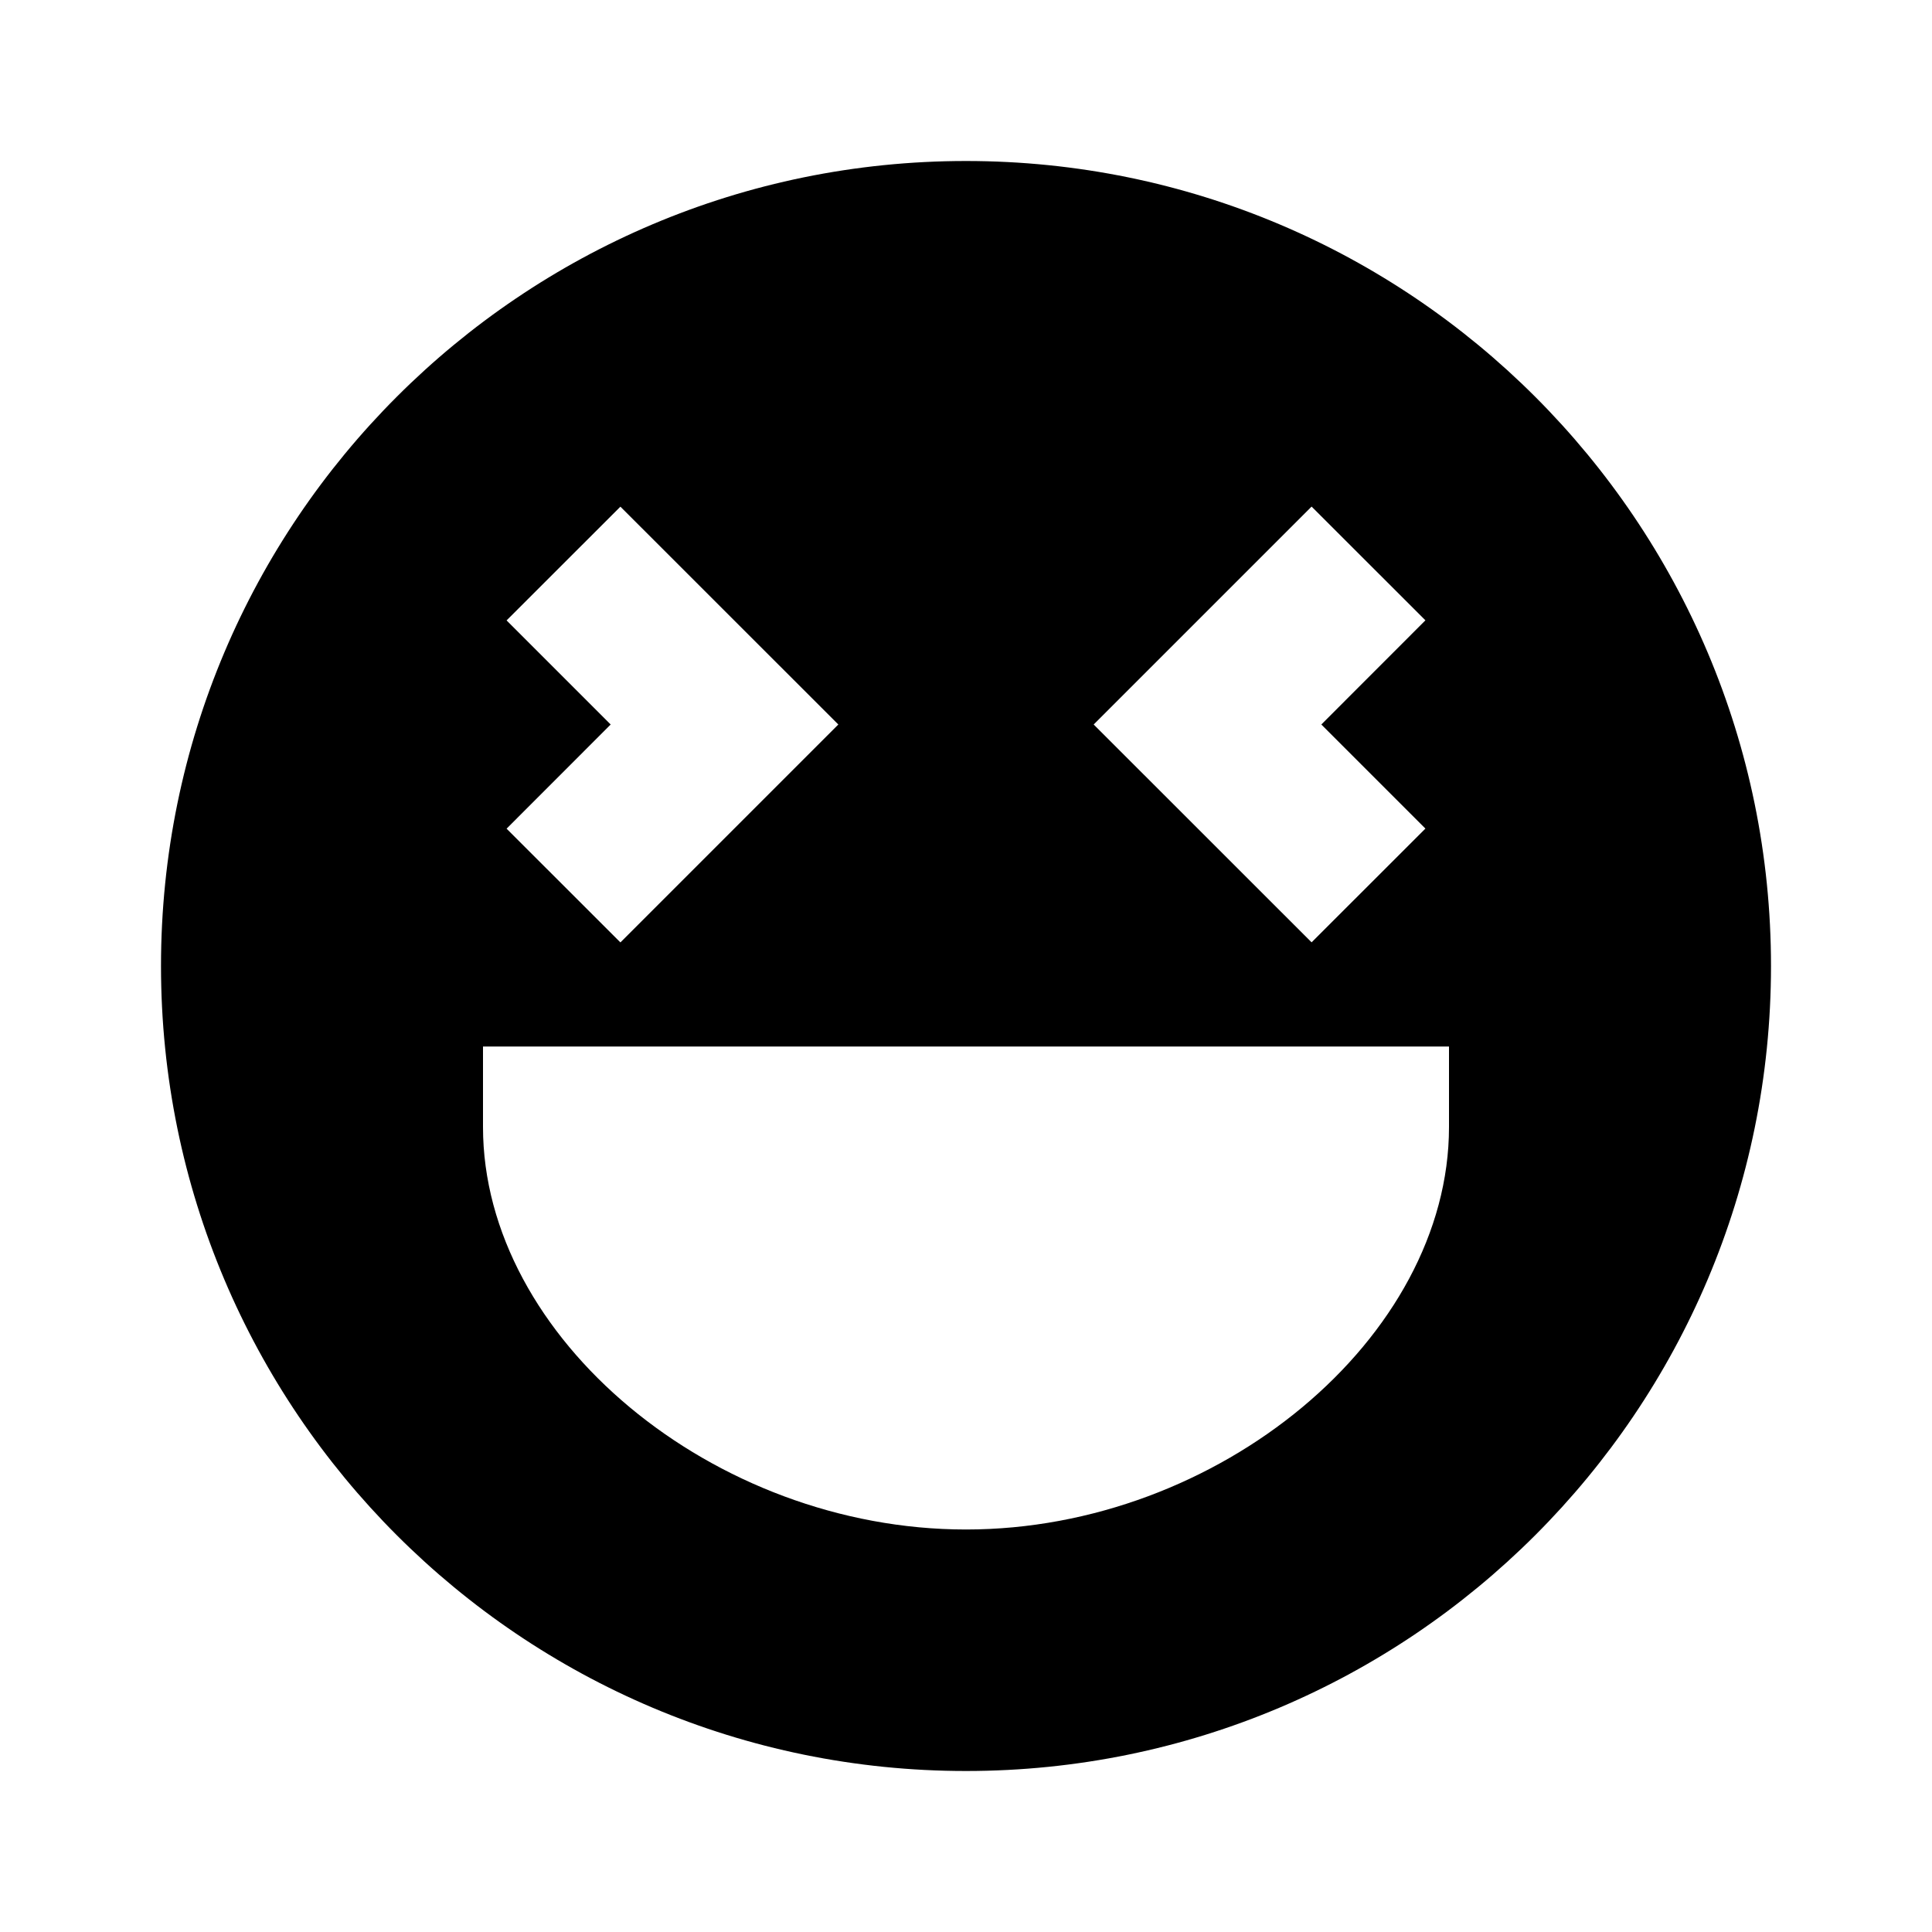
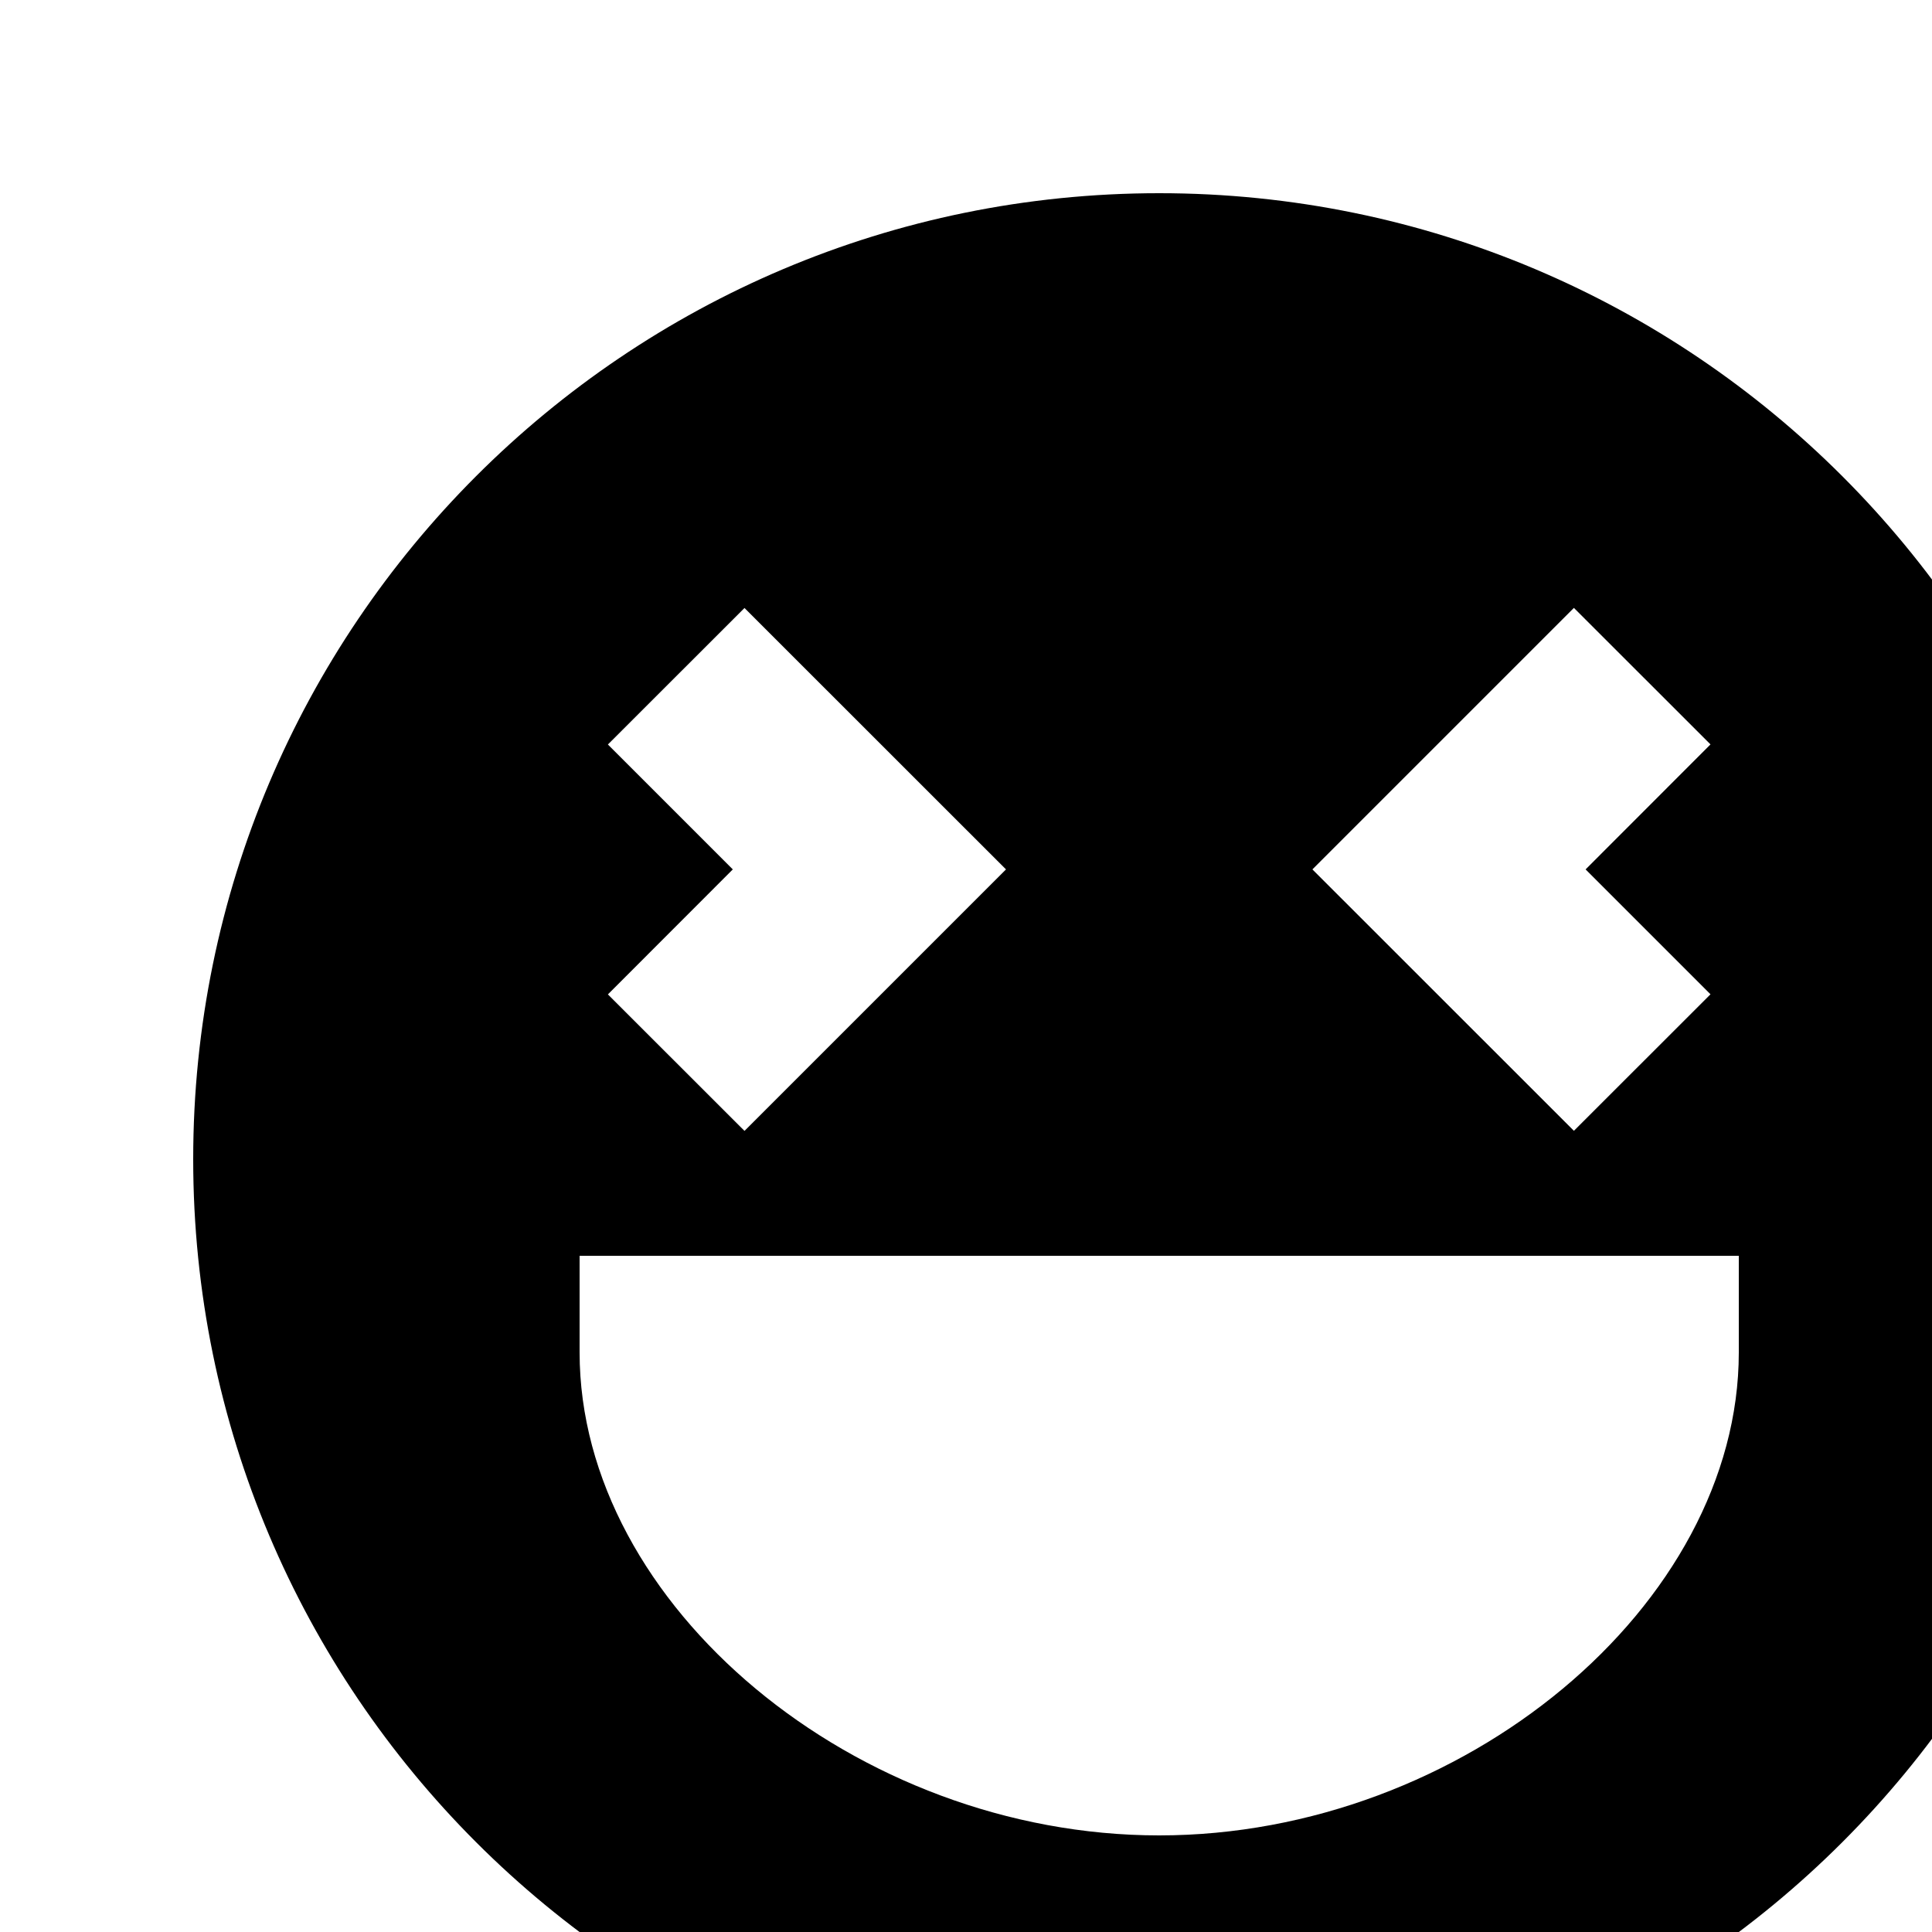
- <svg xmlns="http://www.w3.org/2000/svg" xml:space="preserve" viewBox="0 0 24 24">
-   <path clip-rule="evenodd" d="M12 2C6.477 2 2 6.477 2 12C2 17.522 6.477 22 12 22C17.523 22 22 17.522 22 12C22 6.477 17.522 2 12 2ZM16.293 6.293L17.707 7.706L16.414 9L17.707 10.293L16.293 11.706L13.586 9L16.293 6.293ZM6.293 7.707L7.707 6.294L10.414 9L7.707 11.707L6.293 10.294L7.586 9L6.293 7.707ZM18 14C18 16.617 15.14 19 12 19C8.86 19 6 16.617 6 14V13H18V14Z" />
+ <svg xmlns="http://www.w3.org/2000/svg" viewbox="0 0 24 24" xml:space="preserve">
+   <path d="m12,2c-5.523,0 -10,4.477 -10,10c0,5.522 4.477,10 10,10c5.523,0 10,-4.478 10,-10c0,-5.523 -4.478,-10 -10,-10zm4.293,4.293l1.414,1.413l-1.293,1.294l1.293,1.293l-1.414,1.413l-2.707,-2.706l2.707,-2.707zm-10,1.414l1.414,-1.413l2.707,2.706l-2.707,2.707l-1.414,-1.413l1.293,-1.294l-1.293,-1.293zm11.707,6.293c0,2.617 -2.86,5 -6,5c-3.14,0 -6,-2.383 -6,-5l0,-1l12,0l0,1z" clip-rule="evenodd" />
</svg>
